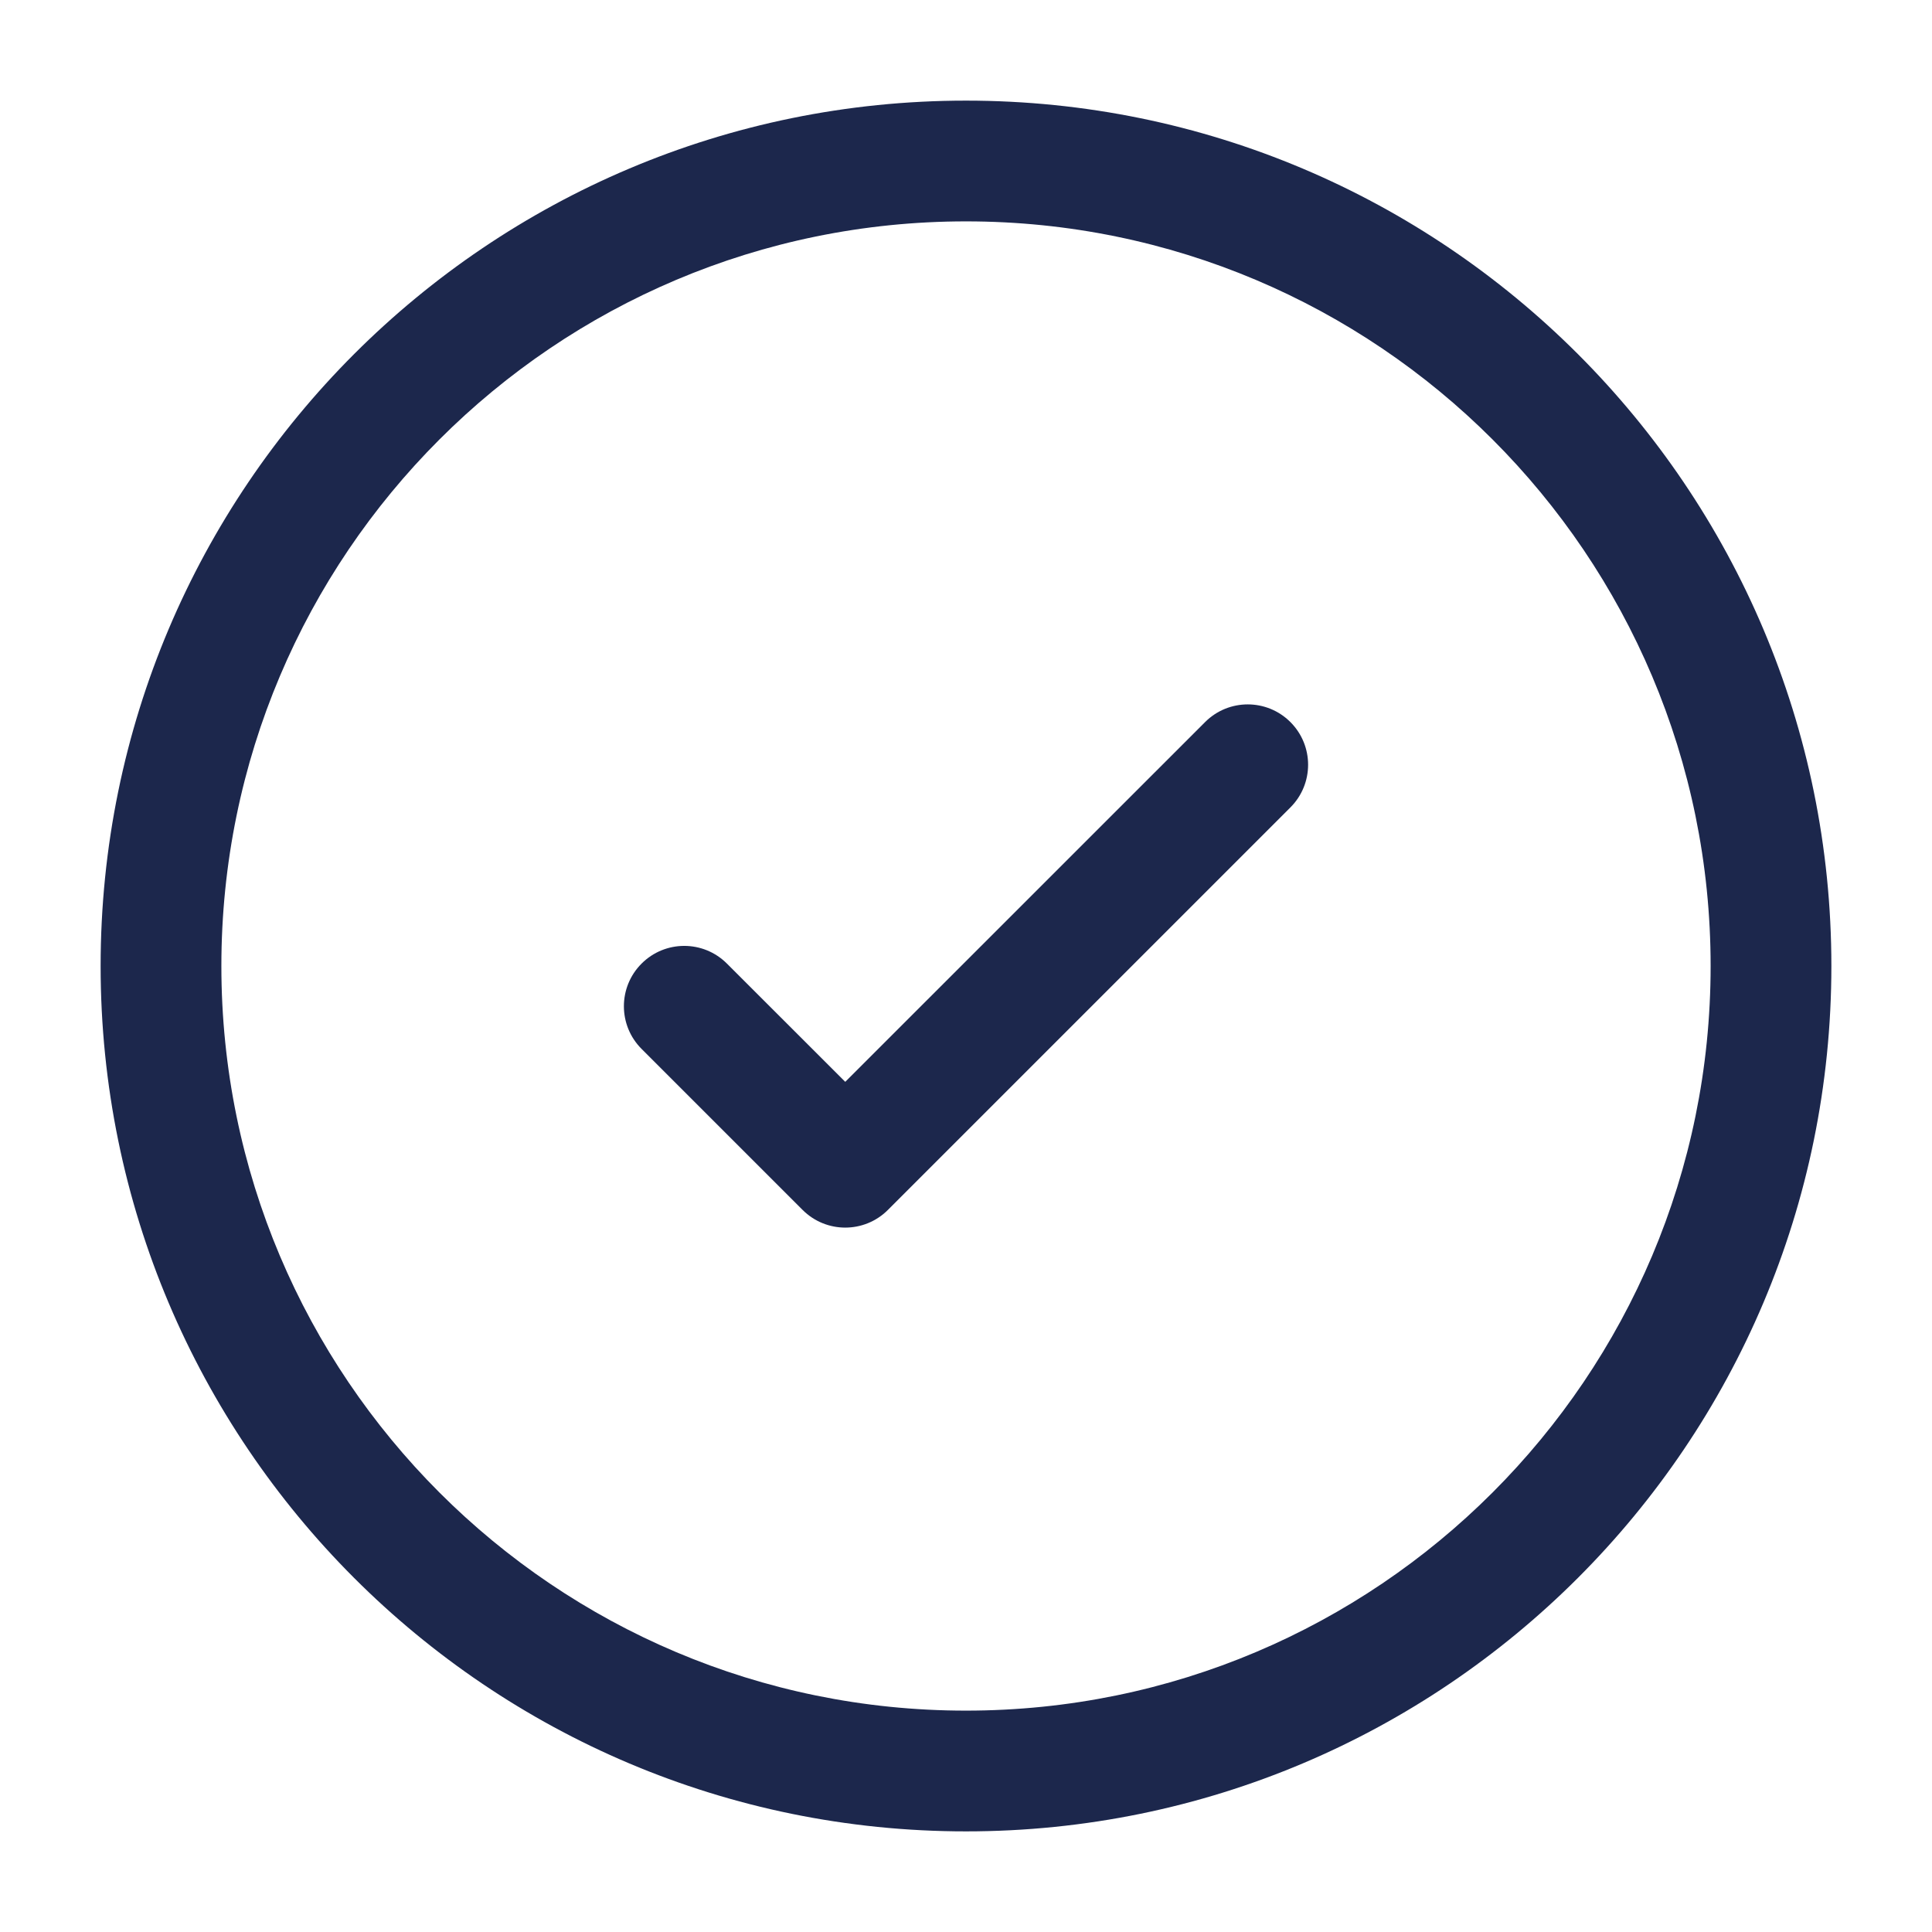
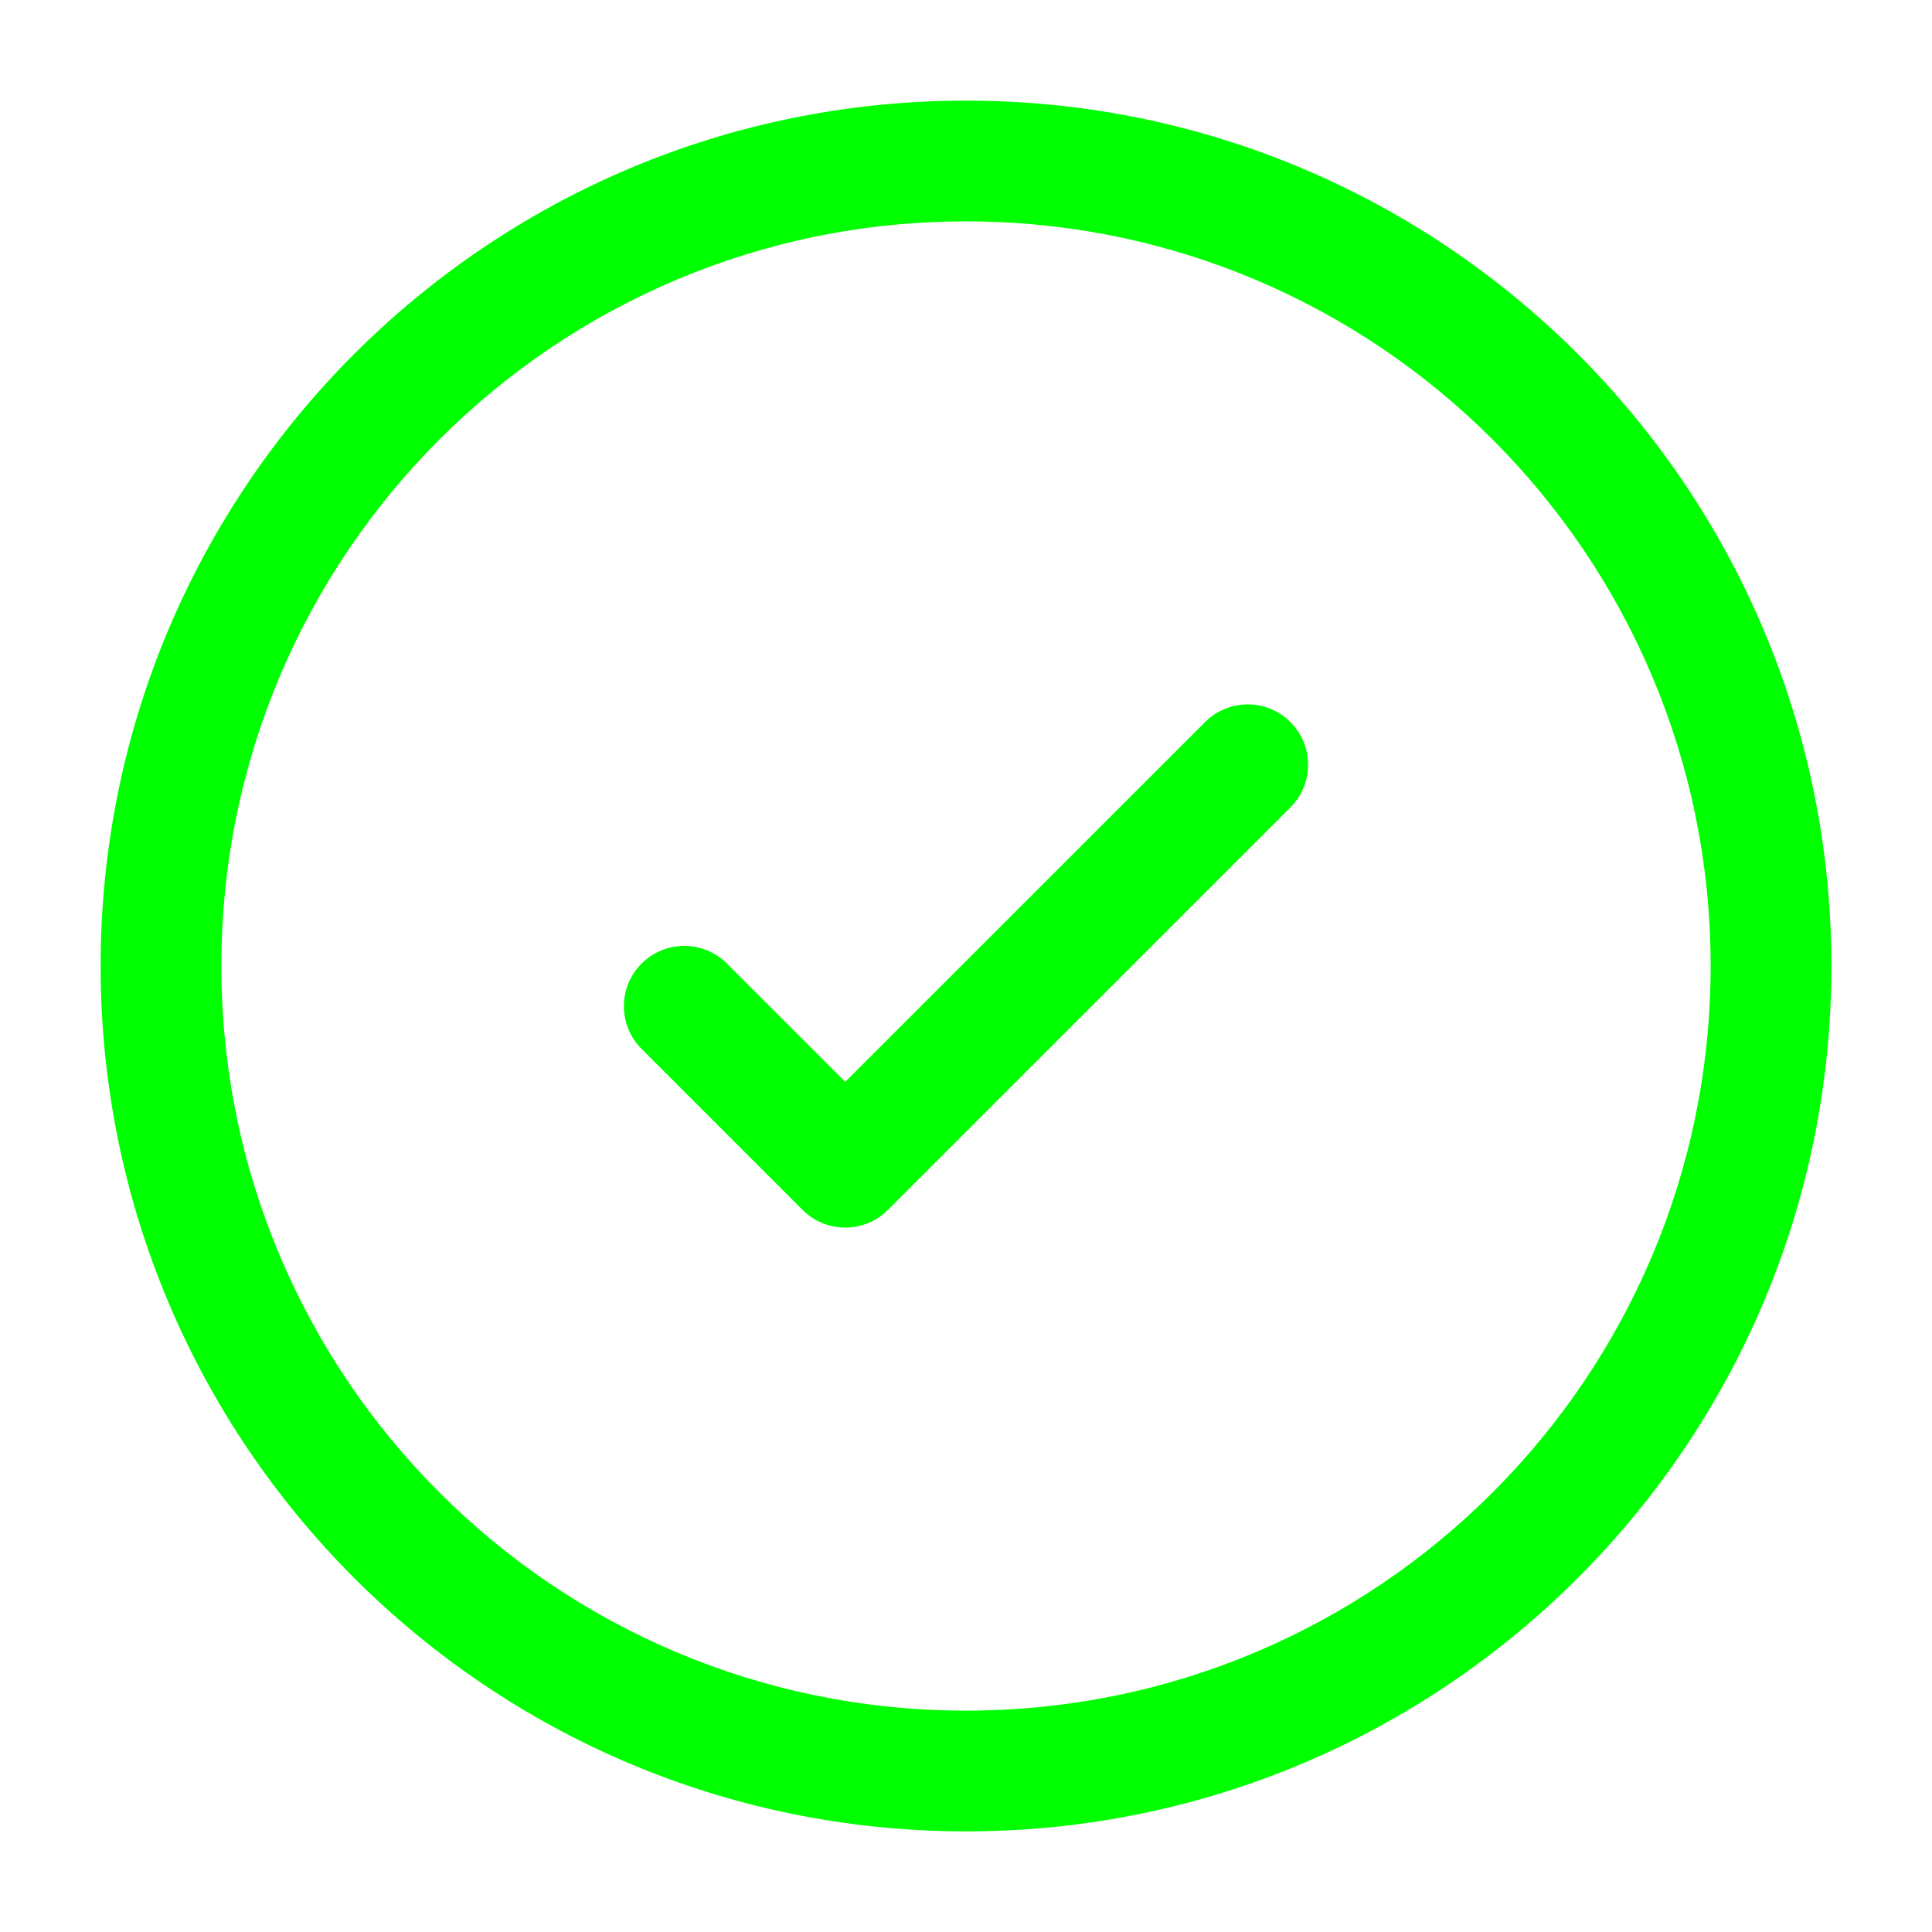
<svg xmlns="http://www.w3.org/2000/svg" width="800px" height="800px" viewBox="0 0 24 24" fill="none">
-   <path d="M16.03 10.03C16.323 9.737 16.323 9.263 16.03 8.97C15.737 8.677 15.263 8.677 14.97 8.97L10.5 13.439L9.03 11.97C8.737 11.677 8.263 11.677 7.97 11.97C7.677 12.263 7.677 12.737 7.97 13.03L9.97 15.03C10.263 15.323 10.737 15.323 11.03 15.03L16.03 10.03Z" fill="#1C274C" />
-   <path fill-rule="evenodd" clip-rule="evenodd" d="M12 1.25C6.063 1.25 1.25 6.063 1.25 12C1.25 17.937 6.063 22.75 12 22.75C17.937 22.75 22.75 17.937 22.75 12C22.75 6.063 17.937 1.25 12 1.25ZM2.75 12C2.75 6.891 6.891 2.75 12 2.75C17.109 2.75 21.25 6.891 21.25 12C21.25 17.109 17.109 21.25 12 21.25C6.891 21.25 2.75 17.109 2.75 12Z" fill="#1C274C" />
+   <path d="M16.03 10.03C16.323 9.737 16.323 9.263 16.03 8.97C15.737 8.677 15.263 8.677 14.97 8.97L10.5 13.439L9.03 11.97C8.737 11.677 8.263 11.677 7.97 11.97C7.677 12.263 7.677 12.737 7.97 13.03L9.97 15.03C10.263 15.323 10.737 15.323 11.03 15.03L16.03 10.03Z" fill="#00FF00" />
+   <path fill-rule="evenodd" clip-rule="evenodd" d="M12 1.25C6.063 1.25 1.25 6.063 1.25 12C1.25 17.937 6.063 22.75 12 22.75C17.937 22.75 22.75 17.937 22.75 12C22.75 6.063 17.937 1.25 12 1.25ZM2.75 12C2.75 6.891 6.891 2.75 12 2.75C17.109 2.75 21.25 6.891 21.25 12C21.25 17.109 17.109 21.25 12 21.25C6.891 21.25 2.75 17.109 2.75 12Z" fill="#00FF00" />
</svg>
